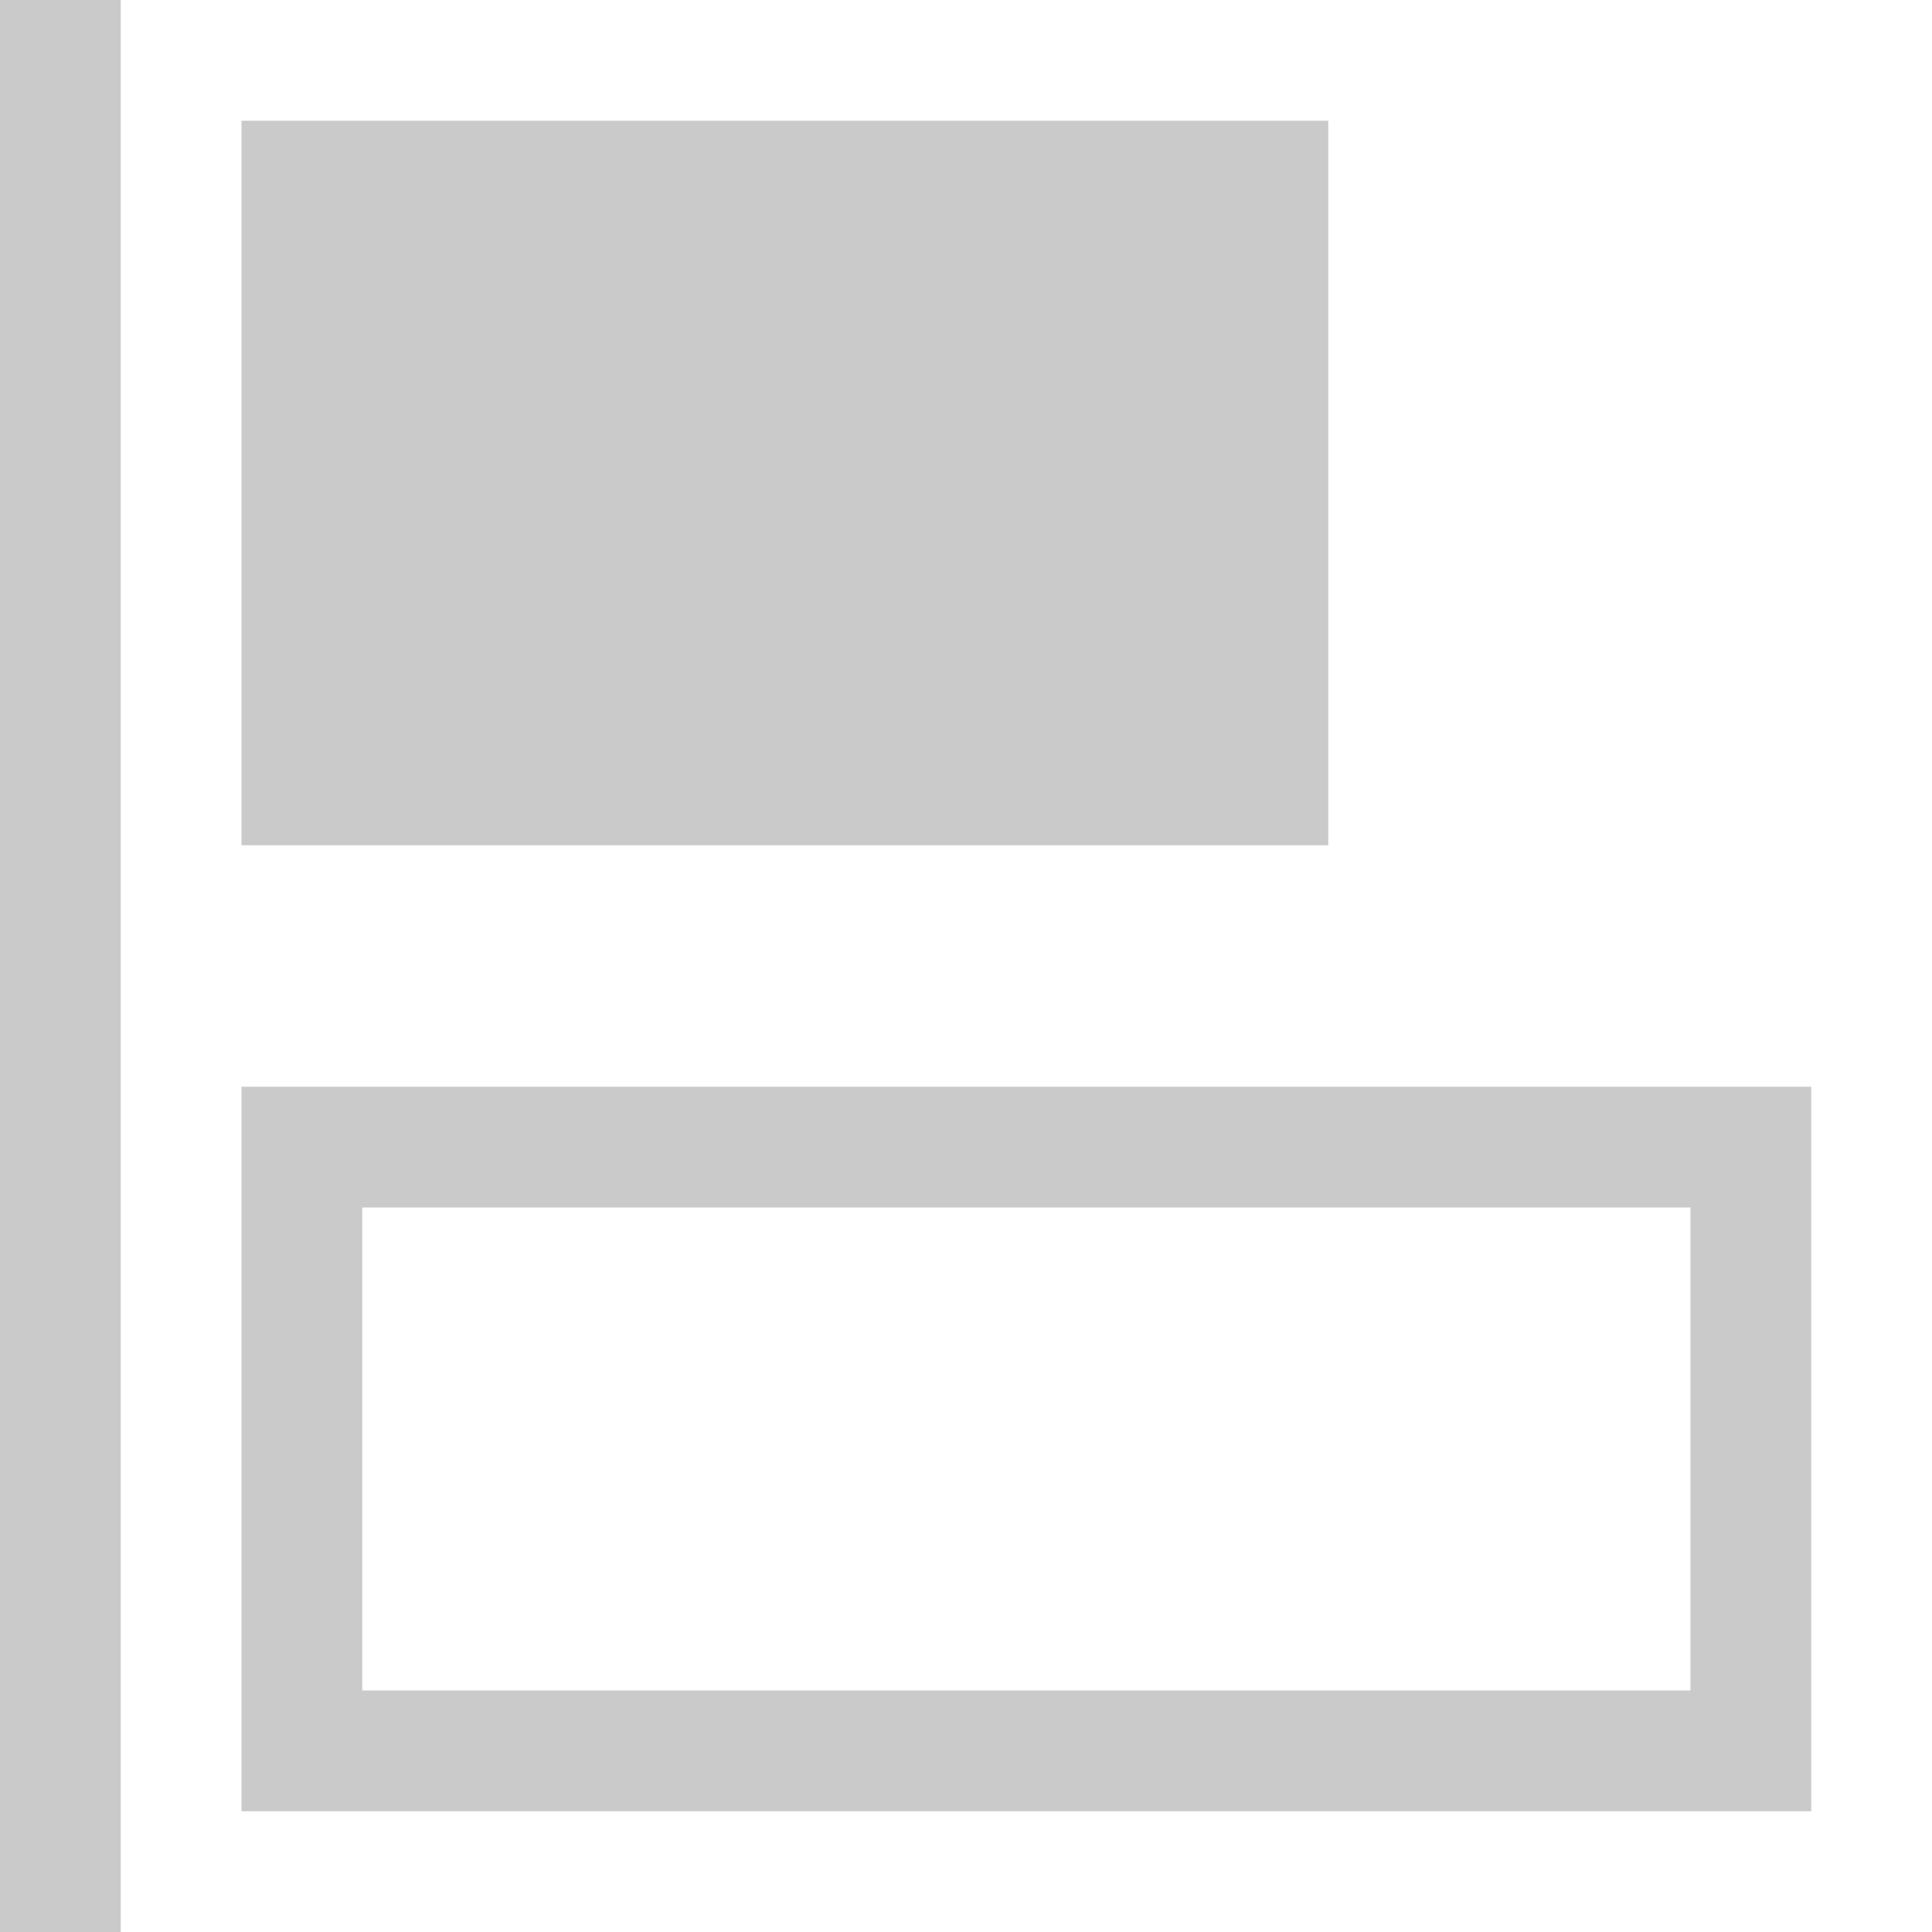
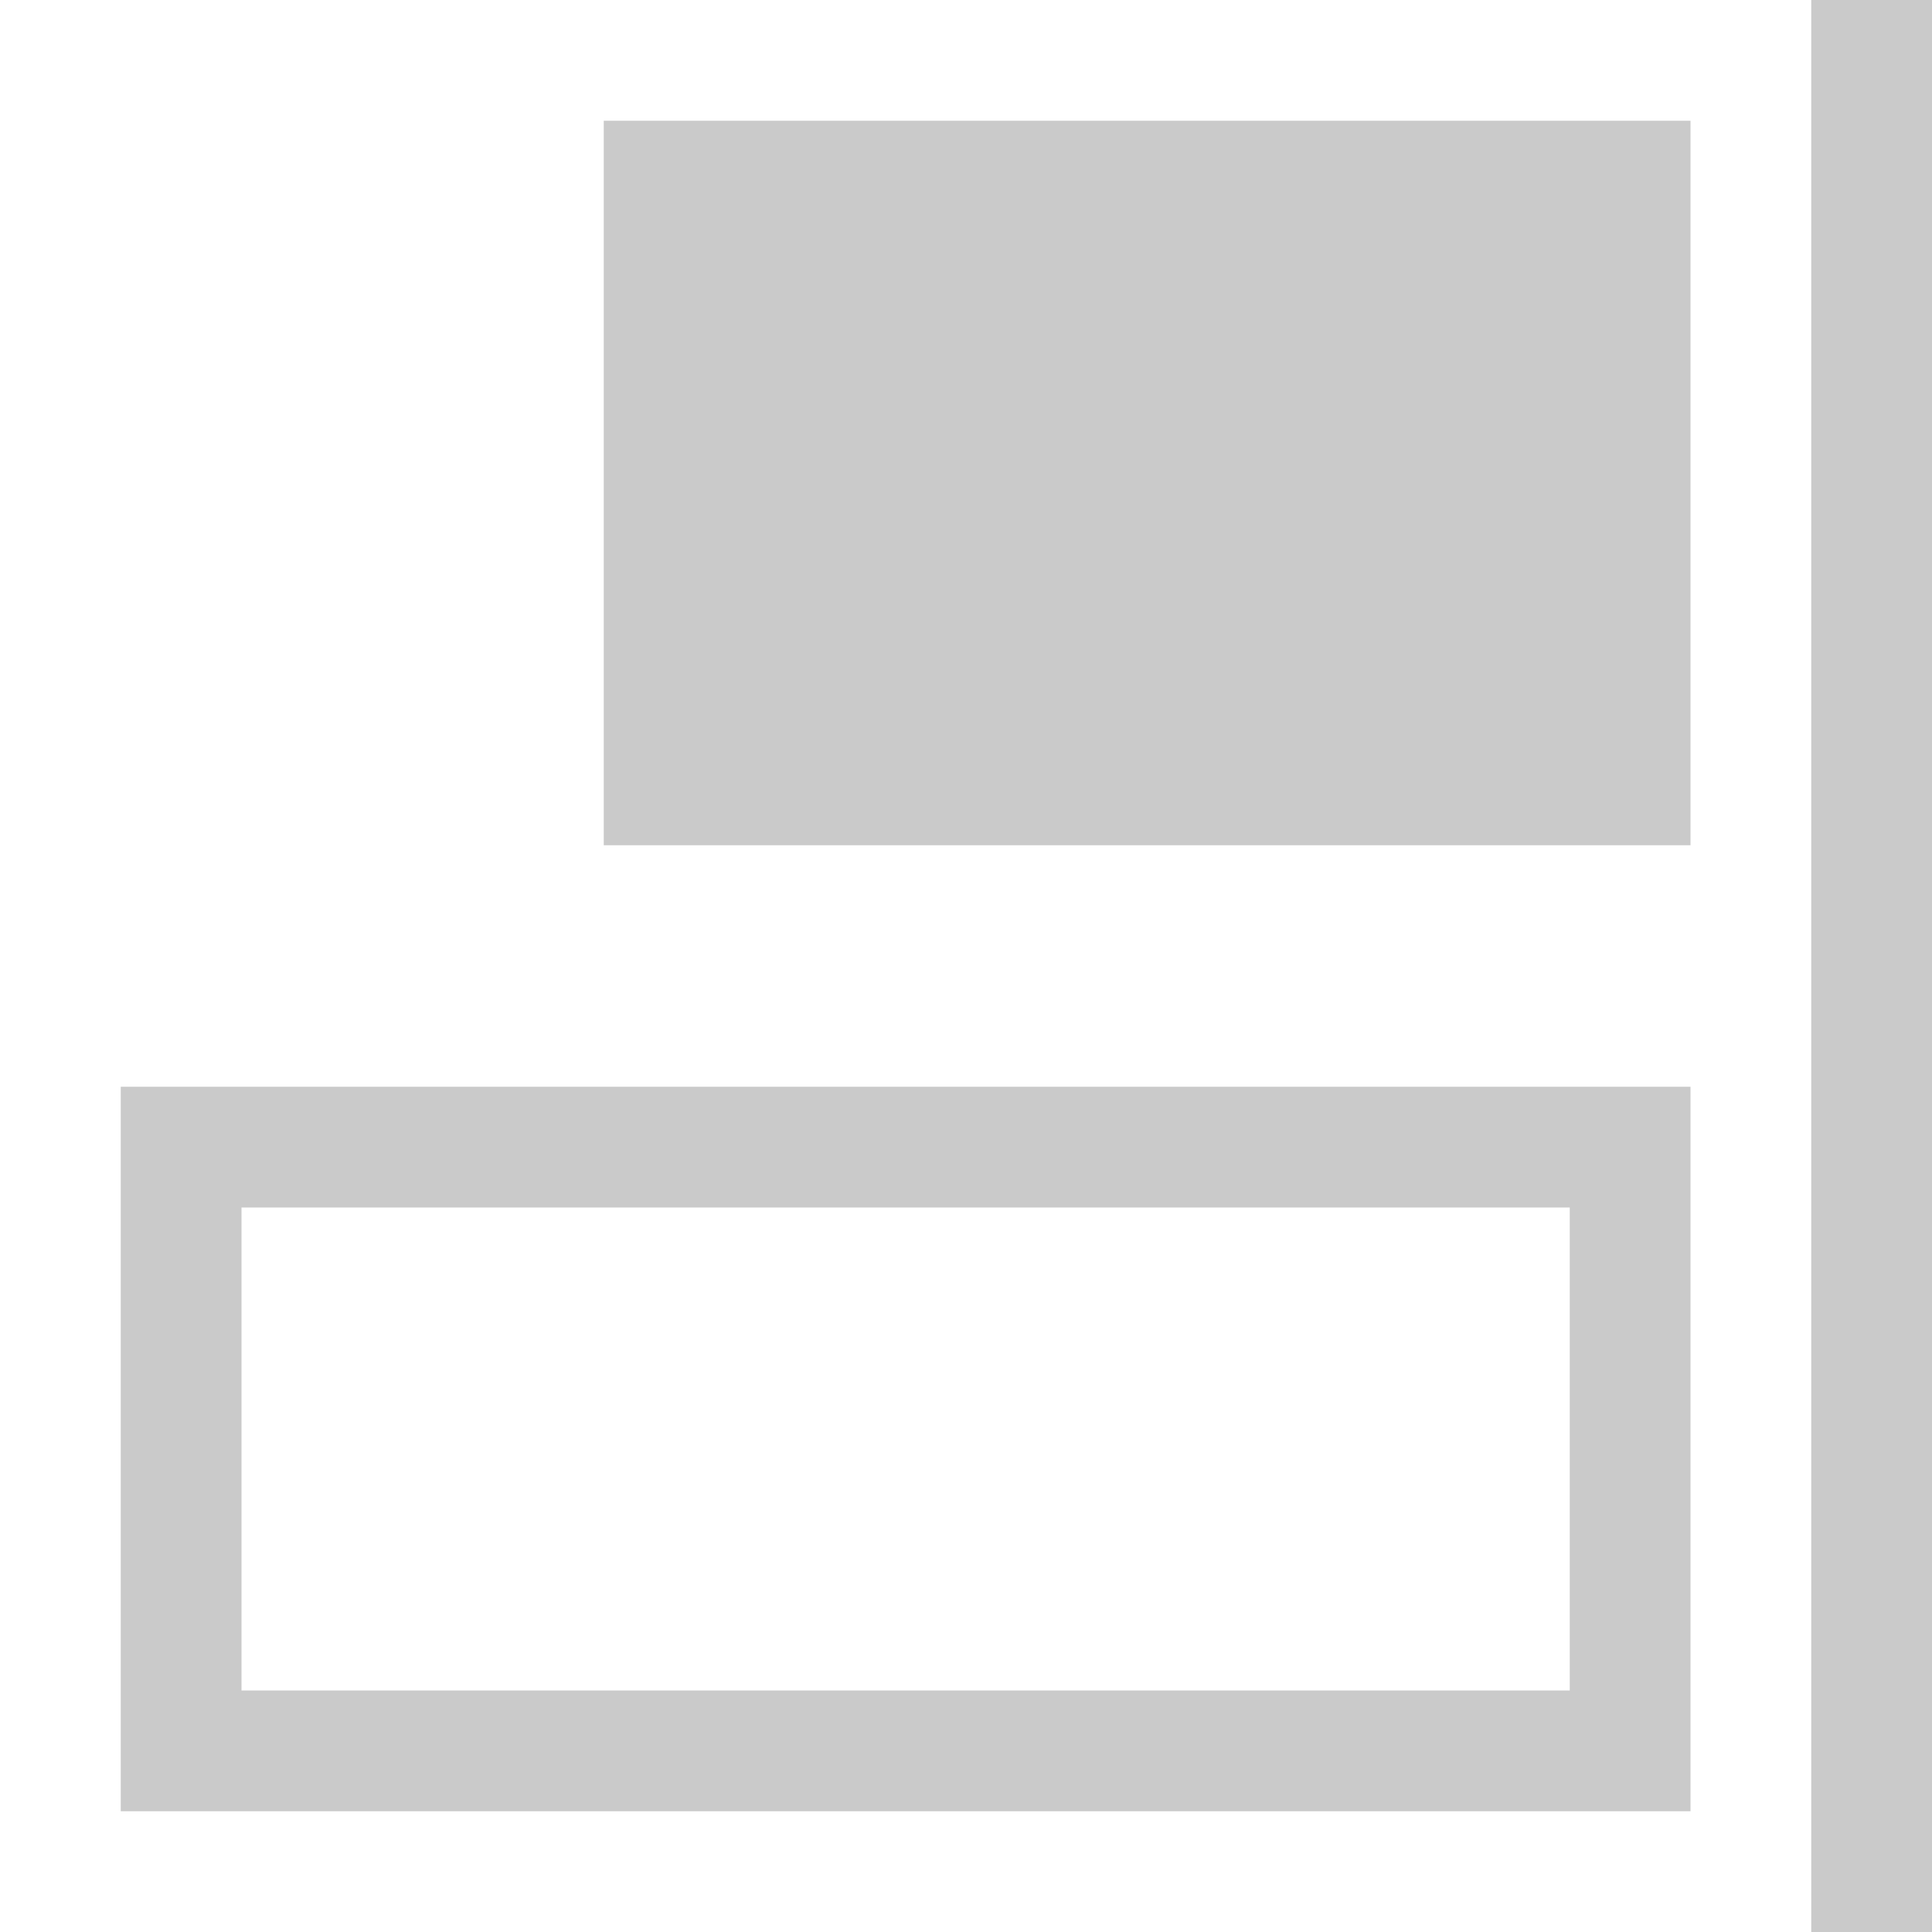
<svg xmlns="http://www.w3.org/2000/svg" width="32" height="32" viewBox="0 0 32 32" id="svg2" version="1.1">
  <defs id="defs4">
    <filter style="color-interpolation-filters:sRGB;" id="filter4429">
      <feFlood flood-opacity="0.502" flood-color="rgb(0,0,0)" result="flood" id="feFlood4431" />
      <feComposite in="flood" in2="SourceGraphic" operator="in" result="composite1" id="feComposite4433" />
      <feGaussianBlur in="composite1" stdDeviation="0" result="blur" id="feGaussianBlur4435" />
      <feOffset dx="0" dy="-2" result="offset" id="feOffset4437" />
      <feComposite in="SourceGraphic" in2="offset" operator="over" result="composite2" id="feComposite4439" />
    </filter>
    <filter style="color-interpolation-filters:sRGB;" id="filter4326">
      <feFlood flood-opacity="0.502" flood-color="rgb(0,0,0)" result="flood" id="feFlood4328" />
      <feComposite in="flood" in2="SourceGraphic" operator="in" result="composite1" id="feComposite4330" />
      <feGaussianBlur in="composite1" stdDeviation="0" result="blur" id="feGaussianBlur4332" />
      <feOffset dx="0" dy="-2" result="offset" id="feOffset4334" />
      <feComposite in="SourceGraphic" in2="offset" operator="over" result="composite2" id="feComposite4336" />
    </filter>
  </defs>
  <g id="layer3" style="display:inline">
-     <g id="g4152" transform="matrix(-1,0,0,1,32,0)">
-       <path id="rect4727" d="m 2,18 0,12 26,0 0,-12 z m 2,2 22,0 0,8 -22,0 z" style="color:#000000;font-style:normal;font-variant:normal;font-weight:normal;font-stretch:normal;font-size:medium;line-height:normal;font-family:sans-serif;text-indent:0;text-align:start;text-decoration:none;text-decoration-line:none;text-decoration-style:solid;text-decoration-color:#000000;letter-spacing:normal;word-spacing:normal;text-transform:none;direction:ltr;block-progression:tb;writing-mode:lr-tb;baseline-shift:baseline;text-anchor:start;white-space:normal;clip-rule:nonzero;display:inline;overflow:visible;visibility:visible;opacity:1;isolation:auto;mix-blend-mode:normal;color-interpolation:sRGB;color-interpolation-filters:linearRGB;solid-color:#000000;solid-opacity:1;fill:#cacaca;fill-opacity:1;fill-rule:nonzero;stroke:none;stroke-width:2;stroke-linecap:square;stroke-linejoin:miter;stroke-miterlimit:4;stroke-dasharray:none;stroke-dashoffset:1;stroke-opacity:1;color-rendering:auto;image-rendering:auto;shape-rendering:auto;text-rendering:auto;enable-background:accumulate" />
-       <path id="rect4727-0" d="m 10,2 0,12 18,0 0,-12 z" style="color:#000000;font-style:normal;font-variant:normal;font-weight:normal;font-stretch:normal;font-size:medium;line-height:normal;font-family:sans-serif;text-indent:0;text-align:start;text-decoration:none;text-decoration-line:none;text-decoration-style:solid;text-decoration-color:#000000;letter-spacing:normal;word-spacing:normal;text-transform:none;direction:ltr;block-progression:tb;writing-mode:lr-tb;baseline-shift:baseline;text-anchor:start;white-space:normal;clip-rule:nonzero;display:inline;overflow:visible;visibility:visible;opacity:1;isolation:auto;mix-blend-mode:normal;color-interpolation:sRGB;color-interpolation-filters:linearRGB;solid-color:#000000;solid-opacity:1;fill:#cacaca;fill-opacity:1;fill-rule:nonzero;stroke:none;stroke-width:2;stroke-linecap:square;stroke-linejoin:miter;stroke-miterlimit:4;stroke-dasharray:none;stroke-dashoffset:1;stroke-opacity:1;color-rendering:auto;image-rendering:auto;shape-rendering:auto;text-rendering:auto;enable-background:accumulate" />
-       <rect y="-5.9999996e-007" x="30" height="32" width="2" id="rect4763" style="opacity:1;fill:#cacaca;fill-opacity:1;stroke:none;stroke-width:2;stroke-linecap:square;stroke-linejoin:miter;stroke-miterlimit:4;stroke-dasharray:none;stroke-dashoffset:1;stroke-opacity:1" />
-     </g>
+     <path style="color:#000000;font-style:normal;font-variant:normal;font-weight:normal;font-stretch:normal;font-size:medium;line-height:normal;font-family:sans-serif;text-indent:0;text-align:start;text-decoration:none;text-decoration-line:none;text-decoration-style:solid;text-decoration-color:#000000;letter-spacing:normal;word-spacing:normal;text-transform:none;direction:ltr;block-progression:tb;writing-mode:lr-tb;baseline-shift:baseline;text-anchor:start;white-space:normal;clip-rule:nonzero;display:inline;overflow:visible;visibility:visible;opacity:1;isolation:auto;mix-blend-mode:normal;color-interpolation:sRGB;color-interpolation-filters:linearRGB;solid-color:#000000;solid-opacity:1;fill:#cacaca;fill-opacity:1;fill-rule:nonzero;stroke:none;stroke-width:2;stroke-linecap:square;stroke-linejoin:miter;stroke-miterlimit:4;stroke-dasharray:none;stroke-dashoffset:1;stroke-opacity:1;color-rendering:auto;image-rendering:auto;shape-rendering:auto;text-rendering:auto;enable-background:accumulate" d="m 2,18 0,12 26,0 0,-12 z m 2,2 22,0 0,8 -22,0 z" id="rect4727" />
+     <path style="color:#000000;font-style:normal;font-variant:normal;font-weight:normal;font-stretch:normal;font-size:medium;line-height:normal;font-family:sans-serif;text-indent:0;text-align:start;text-decoration:none;text-decoration-line:none;text-decoration-style:solid;text-decoration-color:#000000;letter-spacing:normal;word-spacing:normal;text-transform:none;direction:ltr;block-progression:tb;writing-mode:lr-tb;baseline-shift:baseline;text-anchor:start;white-space:normal;clip-rule:nonzero;display:inline;overflow:visible;visibility:visible;opacity:1;isolation:auto;mix-blend-mode:normal;color-interpolation:sRGB;color-interpolation-filters:linearRGB;solid-color:#000000;solid-opacity:1;fill:#cacaca;fill-opacity:1;fill-rule:nonzero;stroke:none;stroke-width:2;stroke-linecap:square;stroke-linejoin:miter;stroke-miterlimit:4;stroke-dasharray:none;stroke-dashoffset:1;stroke-opacity:1;color-rendering:auto;image-rendering:auto;shape-rendering:auto;text-rendering:auto;enable-background:accumulate" d="m 10,2 0,12 18,0 0,-12 z" id="rect4727-0" />
+     <rect style="opacity:1;fill:#cacaca;fill-opacity:1;stroke:none;stroke-width:2;stroke-linecap:square;stroke-linejoin:miter;stroke-miterlimit:4;stroke-dasharray:none;stroke-dashoffset:1;stroke-opacity:1" id="rect4763" width="2" height="32" x="30" y="-5.9999996e-007" />
  </g>
</svg>
